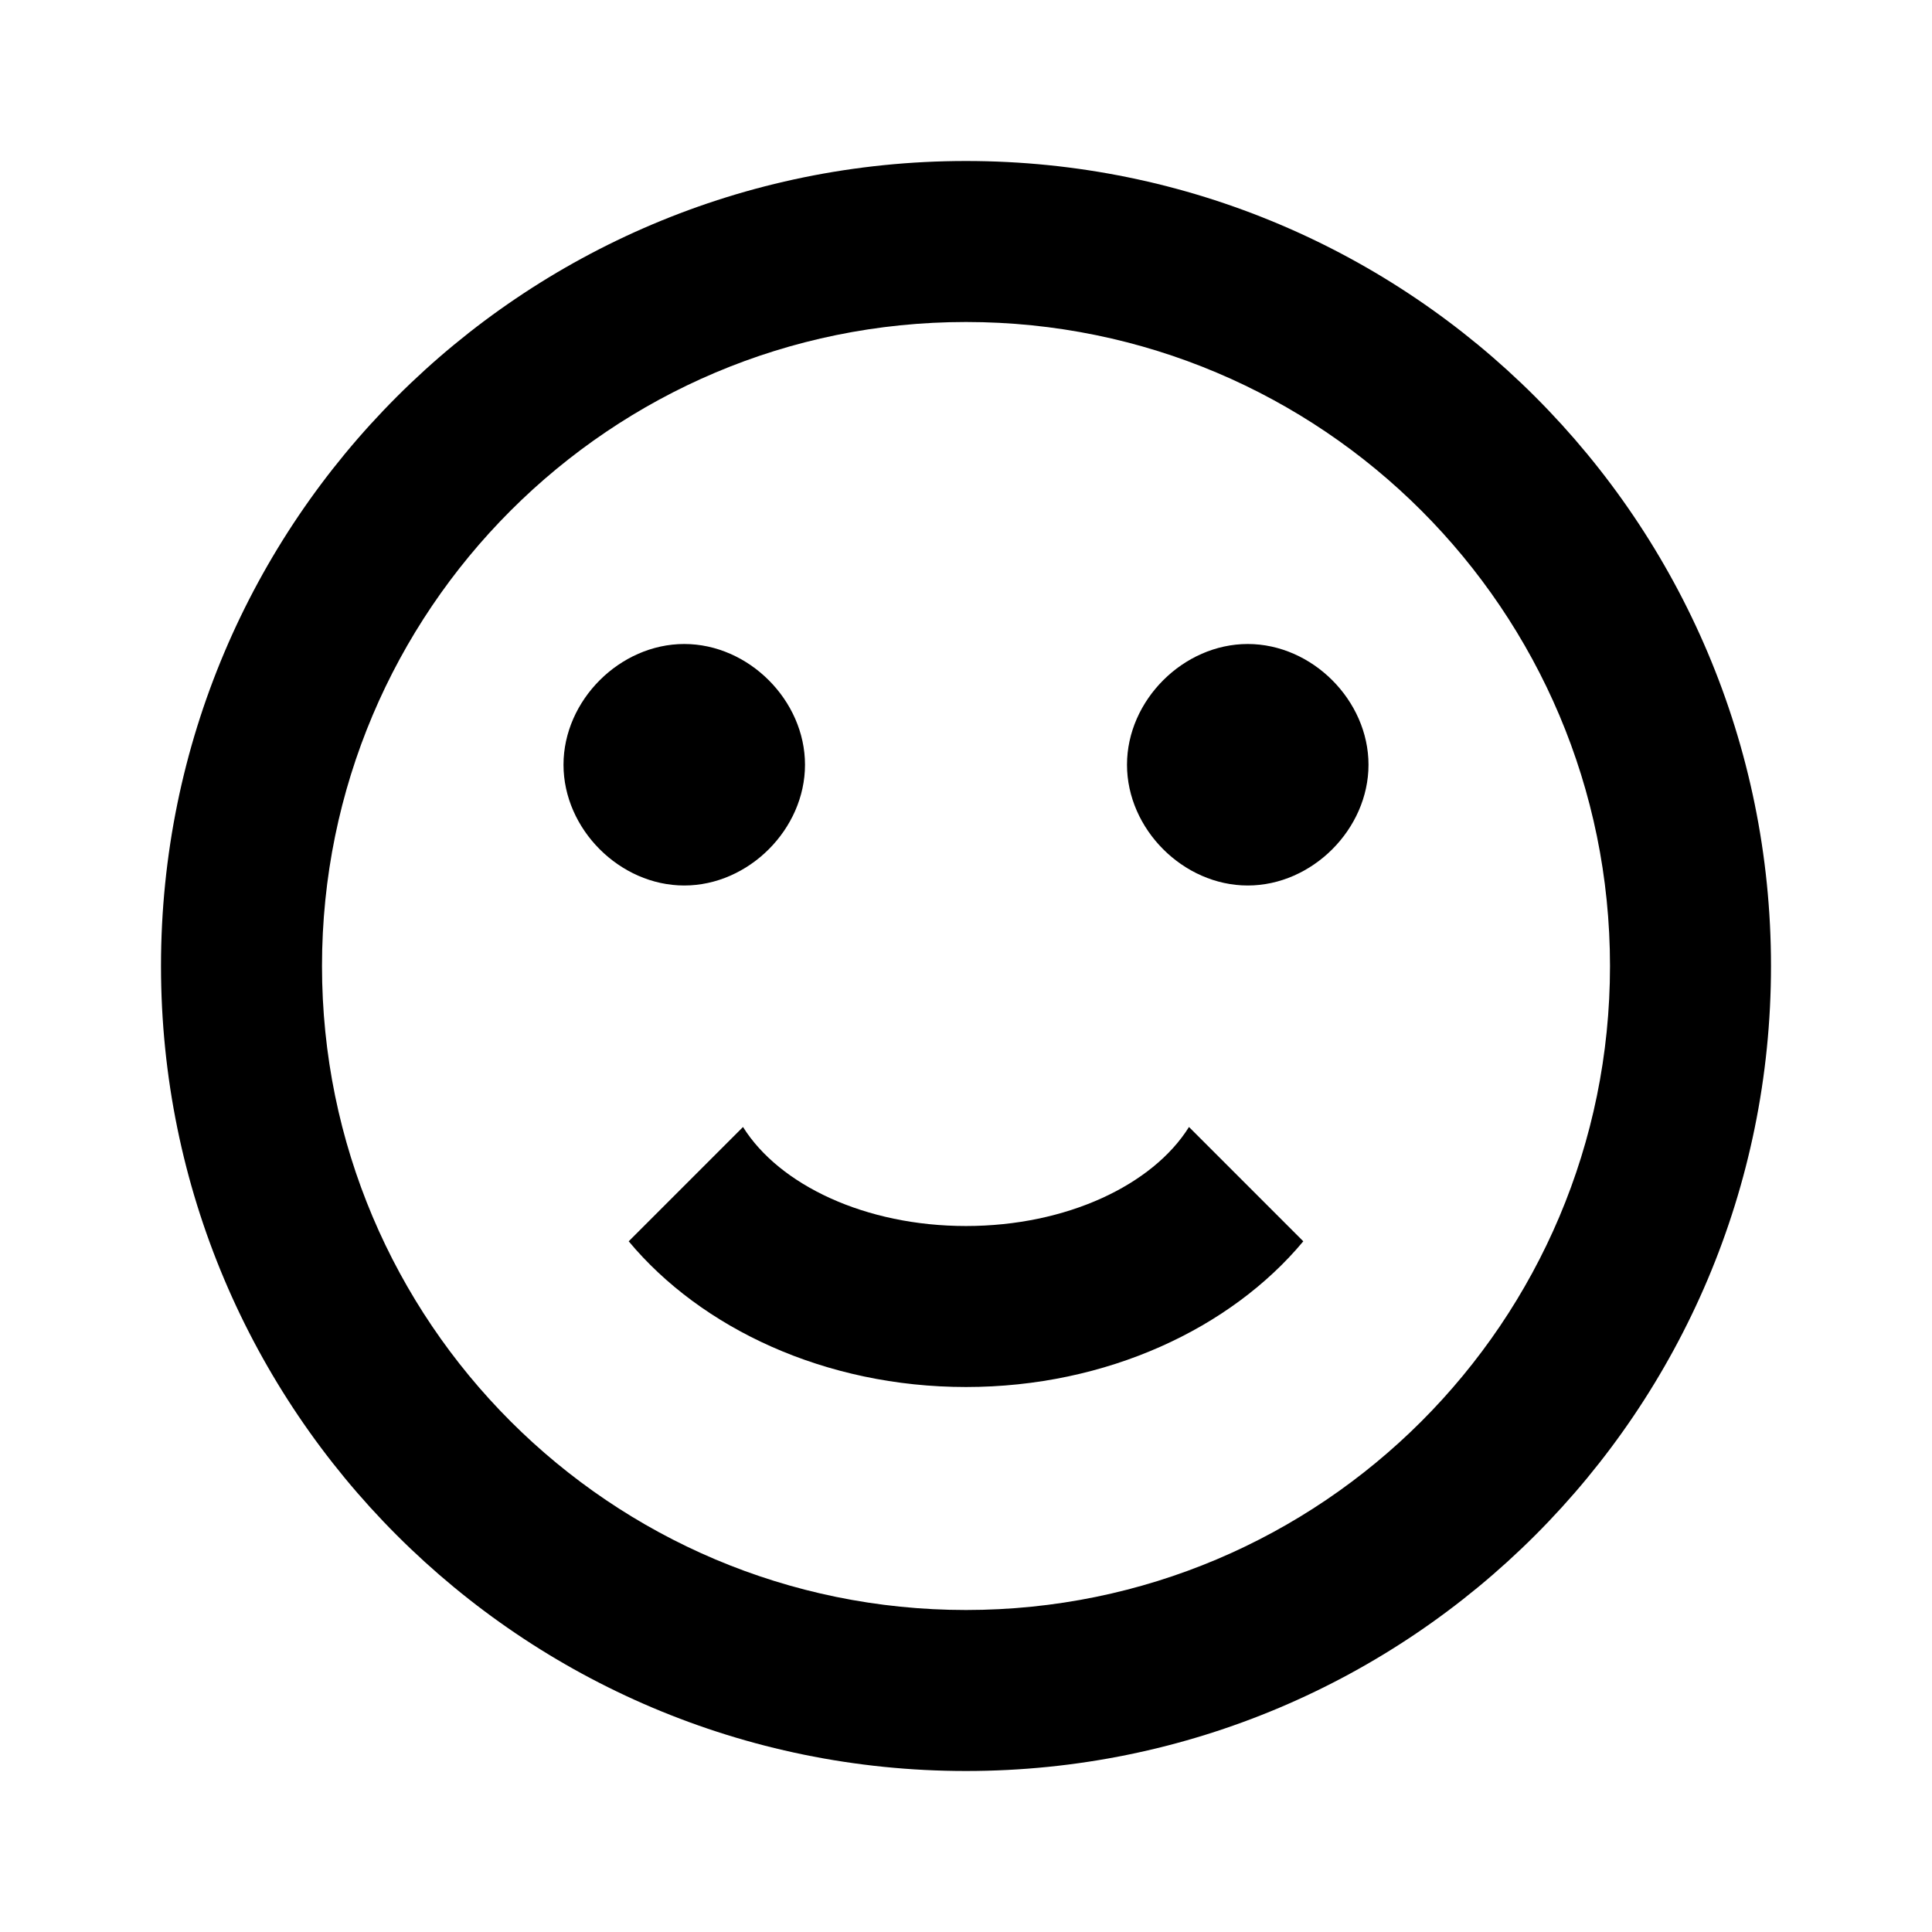
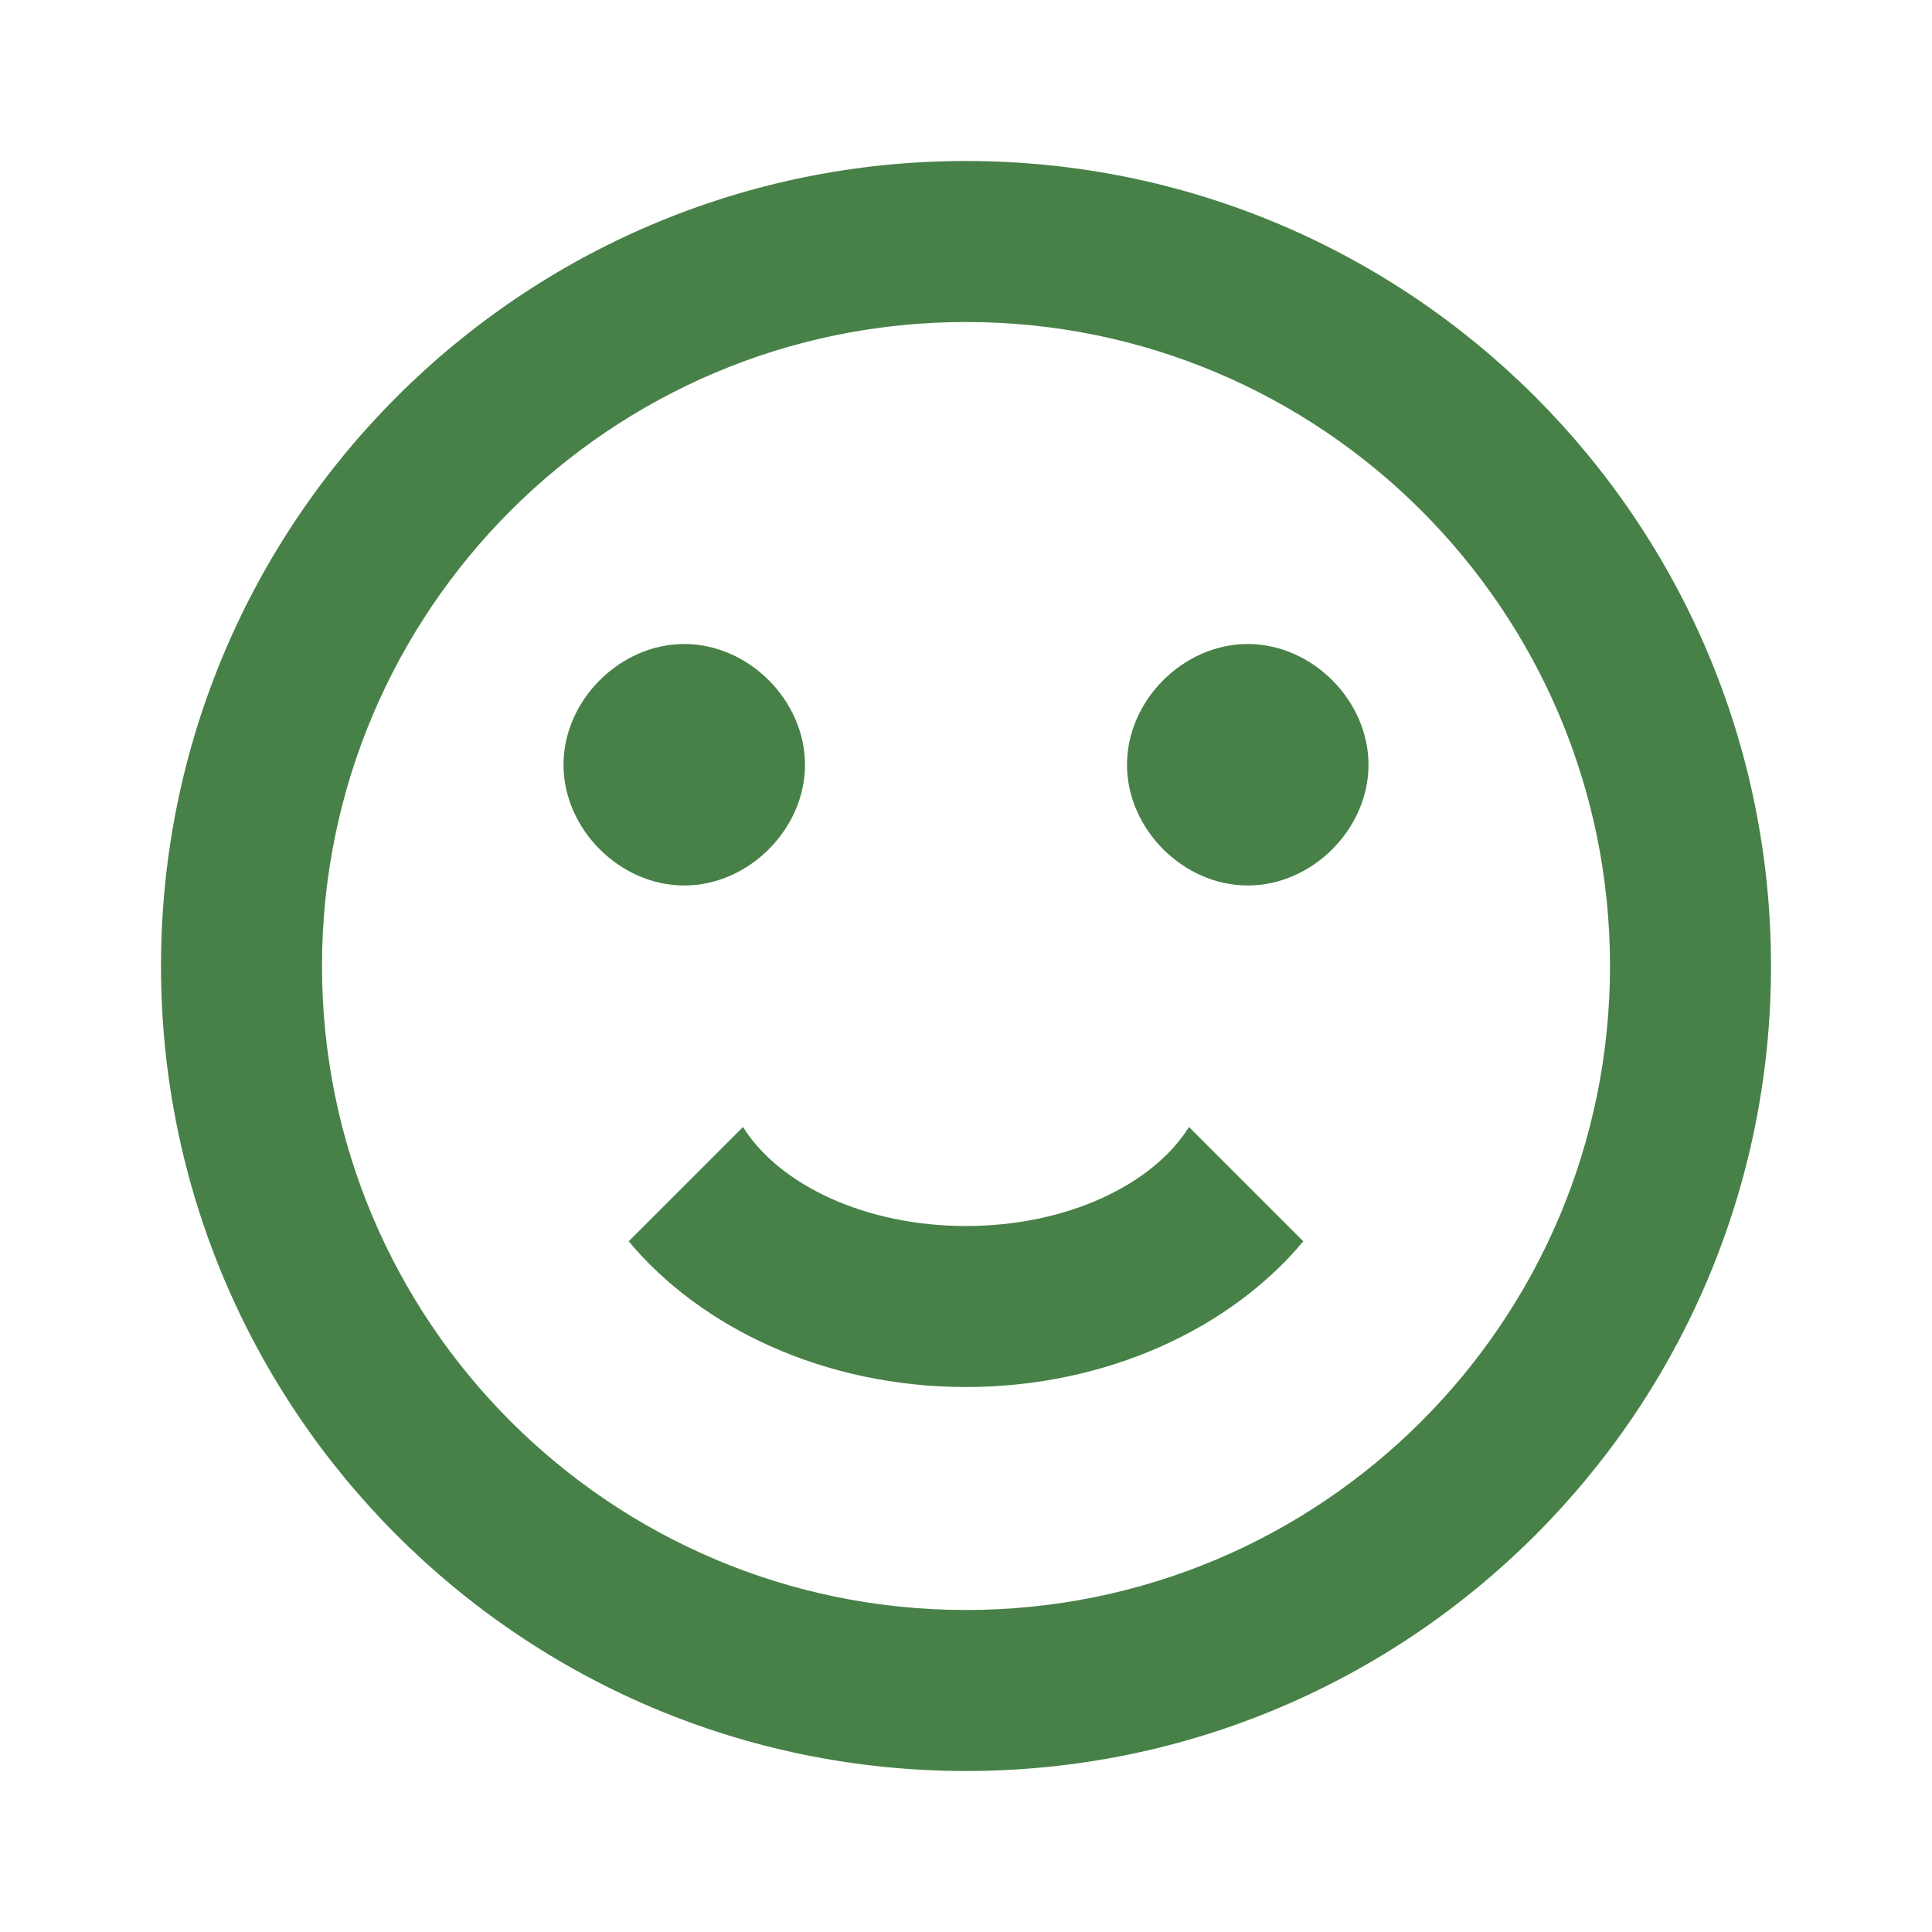
<svg xmlns="http://www.w3.org/2000/svg" viewBox="0 0 24 24">
-   <path d="M20,12A8,8 0 0,0 12,4A8,8 0 0,0 4,12A8,8 0 0,0 12,20A8,8 0 0,0 20,12M22,12A10,10 0 0,1 12,22A10,10 0 0,1 2,12A10,10 0 0,1 12,2A10,10 0 0,1 22,12M10,9.5C10,10.3 9.3,11 8.5,11C7.7,11 7,10.3 7,9.5C7,8.7 7.7,8 8.5,8C9.3,8 10,8.7 10,9.5M17,9.5C17,10.3 16.3,11 15.5,11C14.7,11 14,10.3 14,9.5C14,8.7 14.7,8 15.5,8C16.3,8 17,8.7 17,9.5M12,17.23C10.25,17.23 8.71,16.5 7.81,15.42L9.23,14C9.68,14.72 10.75,15.23 12,15.23C13.25,15.23 14.32,14.72 14.77,14L16.19,15.42C15.29,16.5 13.75,17.23 12,17.23Z" />
+   <path d="M20,12A8,8 0 0,0 12,4A8,8 0 0,0 4,12A8,8 0 0,0 12,20A8,8 0 0,0 20,12M22,12A10,10 0 0,1 12,22A10,10 0 0,1 2,12A10,10 0 0,1 12,2A10,10 0 0,1 22,12M10,9.5C10,10.3 9.3,11 8.5,11C7.7,11 7,10.3 7,9.5C7,8.7 7.7,8 8.5,8C9.3,8 10,8.7 10,9.5M17,9.5C17,10.3 16.3,11 15.5,11C14.7,11 14,10.3 14,9.5C14,8.7 14.7,8 15.5,8C16.3,8 17,8.7 17,9.5M12,17.23C10.25,17.23 8.71,16.5 7.81,15.42L9.23,14C9.68,14.72 10.75,15.23 12,15.23C13.25,15.23 14.32,14.72 14.77,14L16.19,15.42C15.29,16.5 13.75,17.23 12,17.23Z" fill="#478147" />
</svg>
